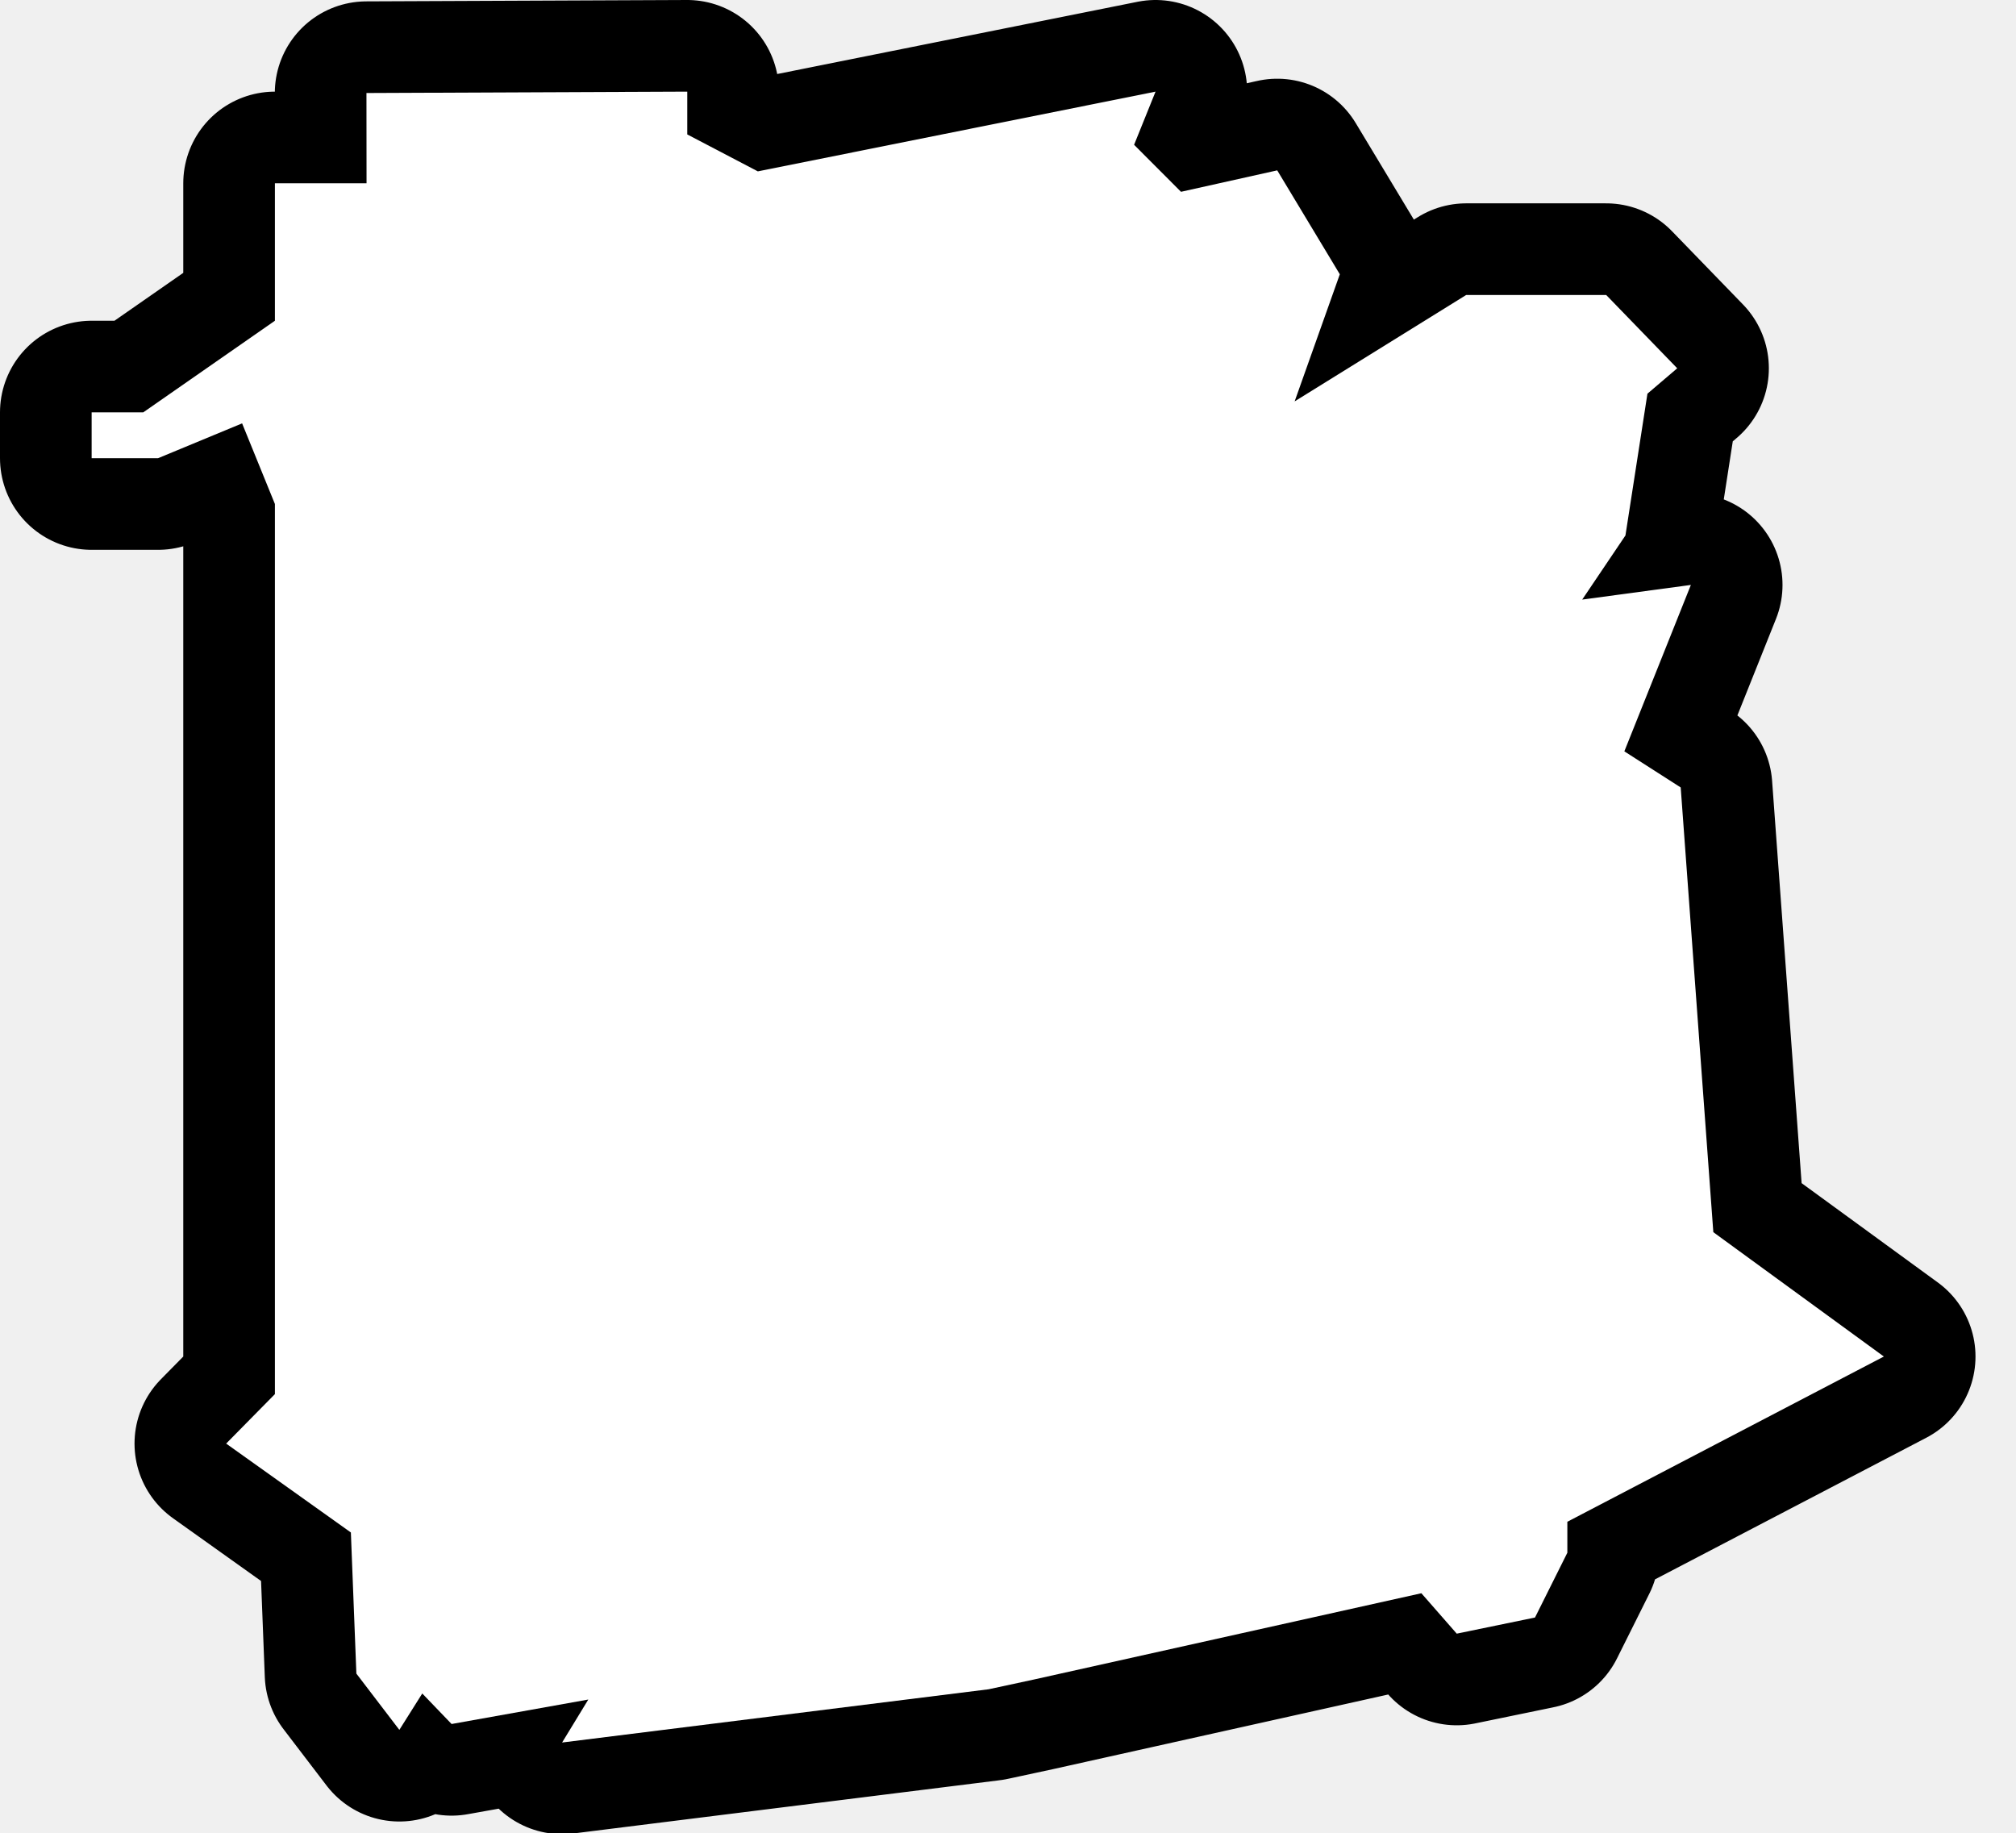
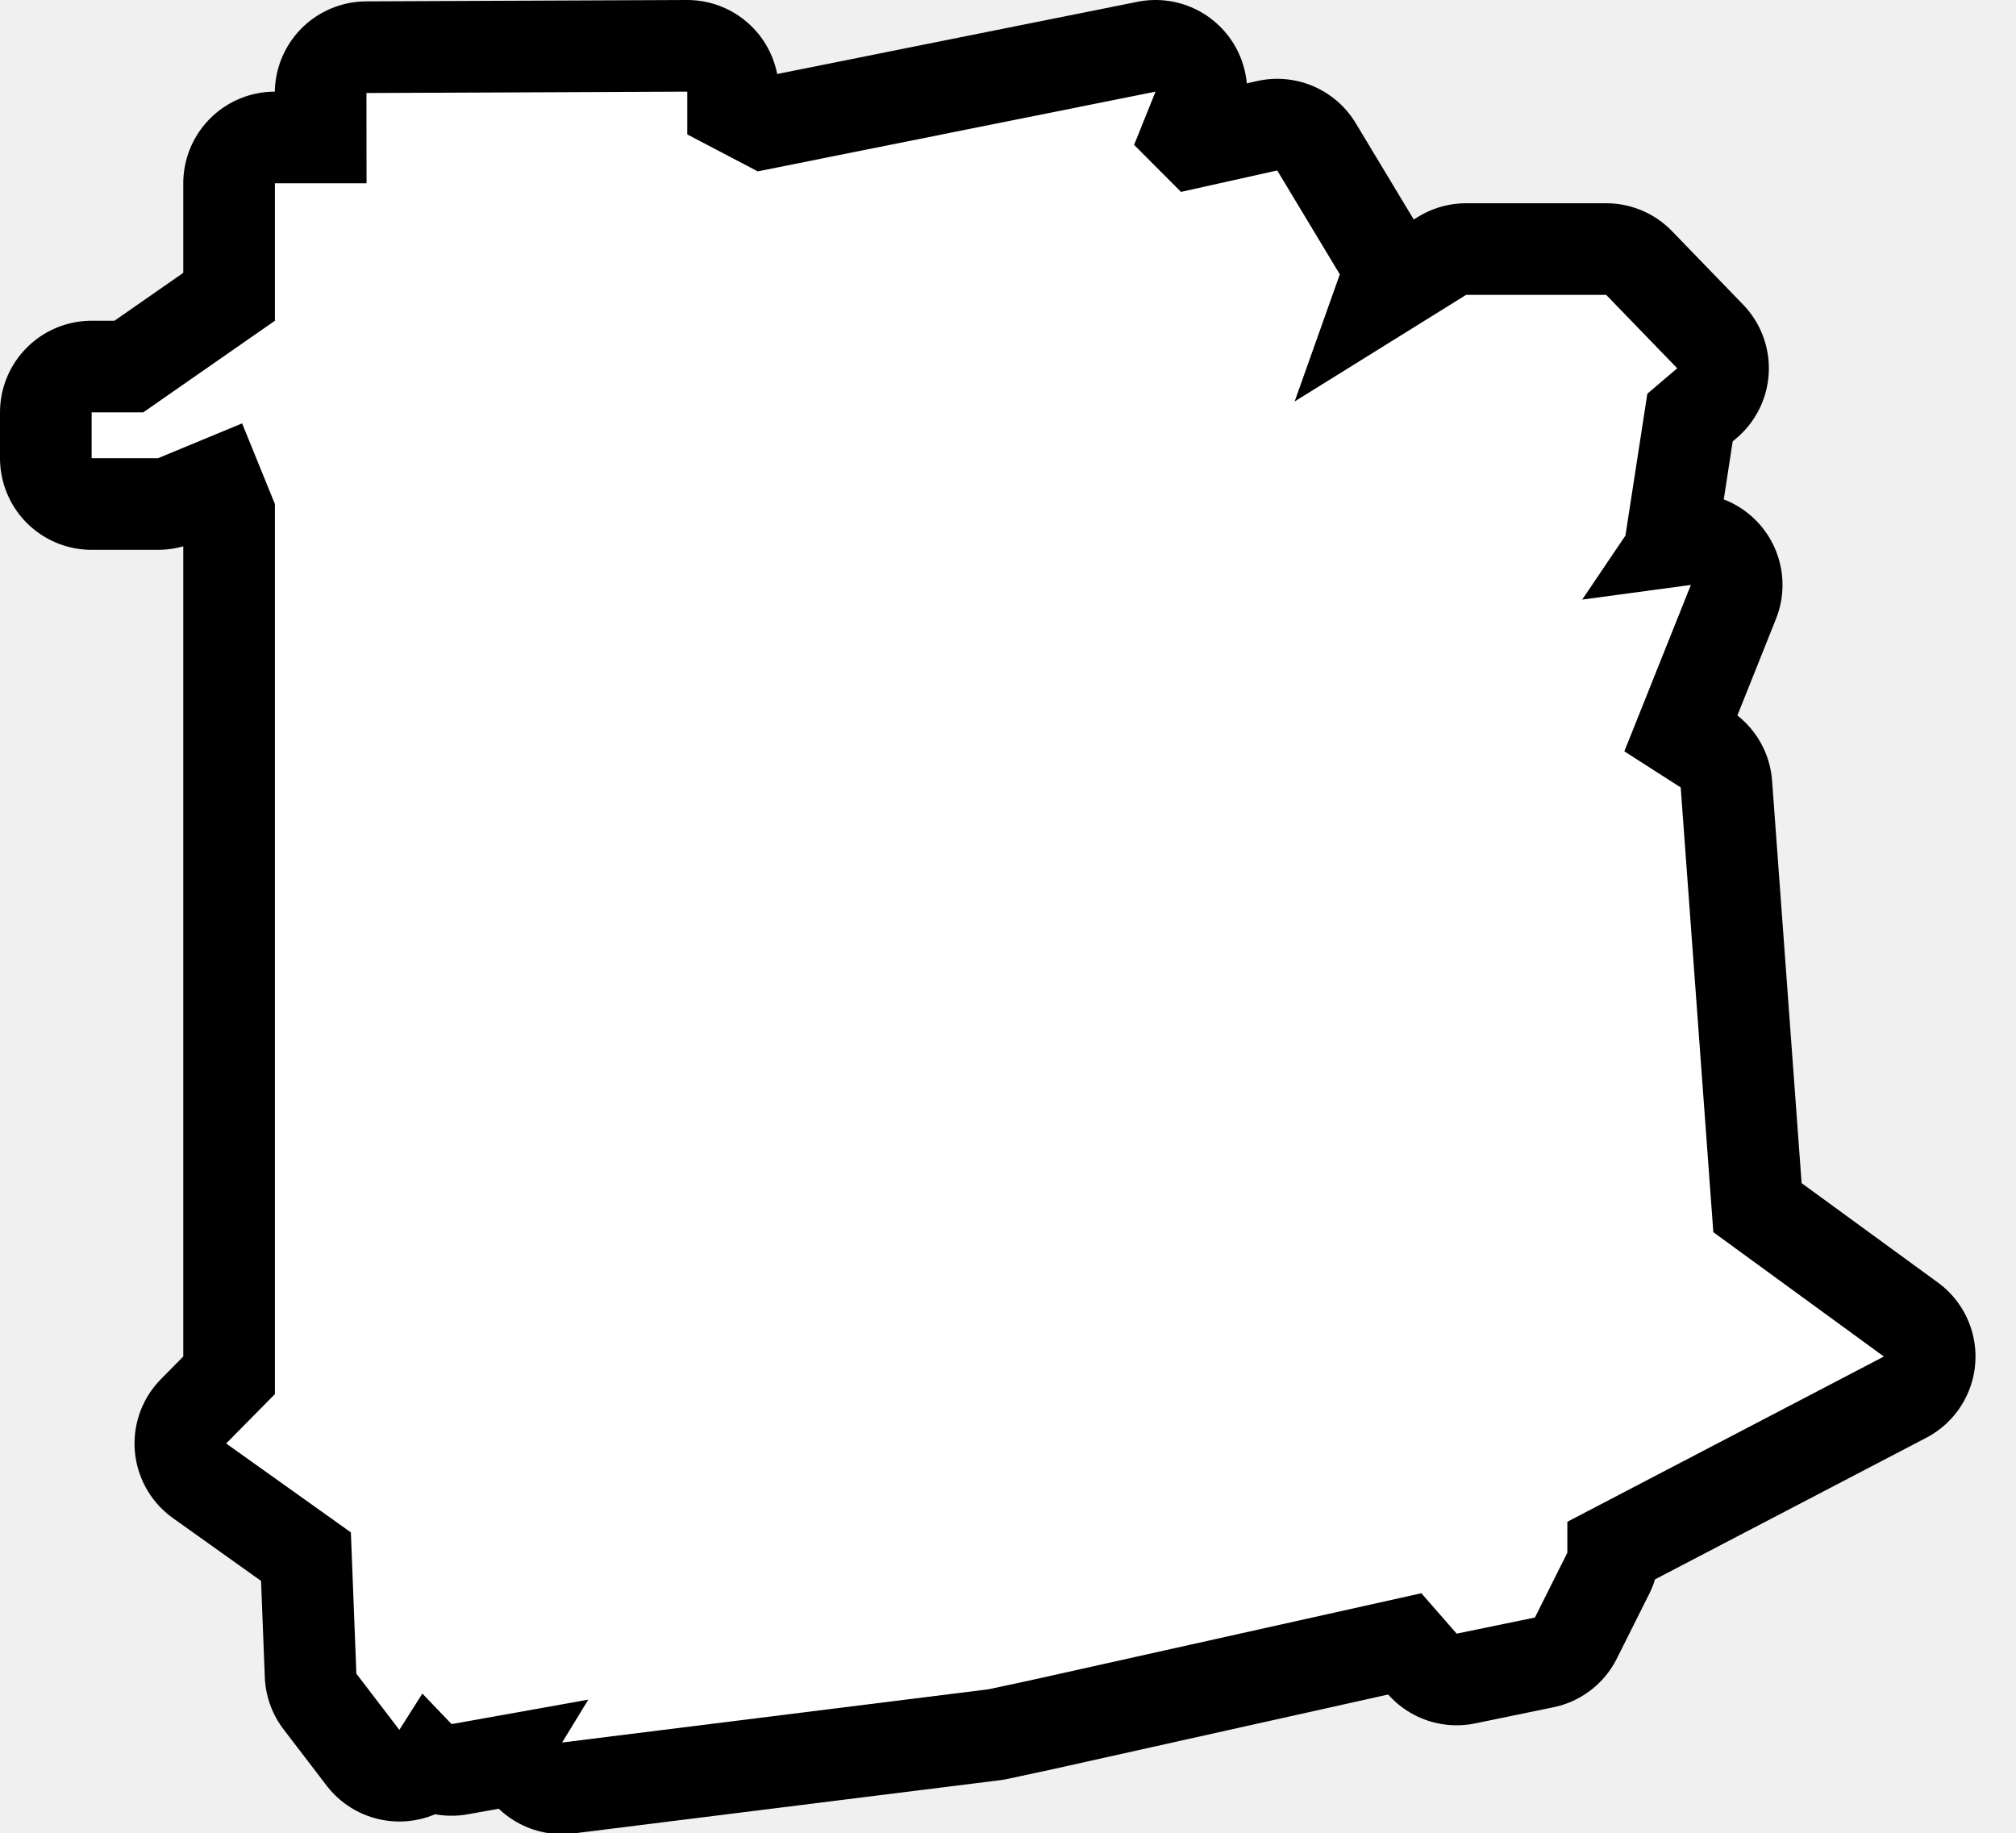
<svg xmlns="http://www.w3.org/2000/svg" width="22" height="20" xml:space="preserve" style="overflow:visible">
-   <path d="m18.697 13.446-.356-4.853-.615-.394.726-1.816-1.186.16.472-.7.24-1.547.325-.277-.775-.8H16L14.128 4.38l.493-1.387-.683-1.134-1.05.234-.512-.513L12.61 1l-4.34.87-.77-.403V1l-3.501.015L4 2H3v1.5l-1.437 1H1V5h.725l.917-.38L3 5.5v9.713l-.532.54 1.361.97.06 1.54.469.614.25-.397.32.333 1.492-.267-.286.469 4.654-.581.488-.105 4.235-.943.386.441.854-.176.353-.707v-.338l3.454-1.803Z" style="stroke:#000;stroke-width:2;stroke-linejoin:round;stroke-miterlimit:4" />
-   <path d="m18.697 13.446-.356-4.853-.615-.394.726-1.816-1.186.16.472-.7.24-1.547.325-.277-.775-.8H16L14.128 4.38l.493-1.387-.683-1.134-1.05.234-.512-.513L12.61 1l-4.34.87-.77-.403V1l-3.501.015L4 2H3v1.5l-1.437 1H1V5h.725l.917-.38L3 5.5v9.713l-.532.54 1.361.97.06 1.54.469.614.25-.397.32.333 1.492-.267-.286.469 4.654-.581.488-.105 4.235-.943.386.441.854-.176.353-.707v-.338l3.454-1.803Z" style="fill:#fff" />
+   <path d="M 18.697,13.446 18.341,8.593 17.726,8.199 18.452,6.383 17.266,6.543 17.738,5.844 17.977,4.296 18.303,4.019 17.528,3.218 H 15.999 L 14.128,4.381 14.621,2.994 13.938,1.86 12.888,2.094 12.376,1.581 12.61,1 8.269,1.87 7.5,1.467 V 1 L 3.999,1.015 4,2 H 3 V 3.5 L 1.563,4.5 H 1 V 5 H 1.725 L 2.642,4.62 3,5.5 v 9.713 l -0.532,0.539 1.361,0.97 0.06,1.542 0.469,0.613 0.251,-0.396 0.319,0.333 1.492,-0.267 -0.286,0.468 4.654,-0.581 0.488,-0.105 4.235,-0.943 0.385,0.441 0.854,-0.176 0.354,-0.707 V 16.606 L 20.558,14.803 Z" style="stroke:#000;stroke-width:2;stroke-linejoin:round;stroke-miterlimit:4" />
+   <path d="M 18.697,13.446 18.341,8.593 17.726,8.199 18.452,6.383 17.266,6.543 17.738,5.844 17.977,4.296 18.303,4.019 17.528,3.218 H 15.999 L 14.128,4.381 14.621,2.994 13.938,1.86 12.888,2.094 12.376,1.581 12.61,1 8.269,1.87 7.5,1.467 V 1 L 3.999,1.015 4,2 H 3 V 3.5 L 1.563,4.5 H 1 V 5 H 1.725 L 2.642,4.62 3,5.5 v 9.713 l -0.532,0.539 1.361,0.97 0.06,1.542 0.469,0.613 0.251,-0.396 0.319,0.333 1.492,-0.267 -0.286,0.468 4.654,-0.581 0.488,-0.105 4.235,-0.943 0.385,0.441 0.854,-0.176 0.354,-0.707 V 16.606 L 20.558,14.803 Z" style="fill:#fff" />
</svg>
